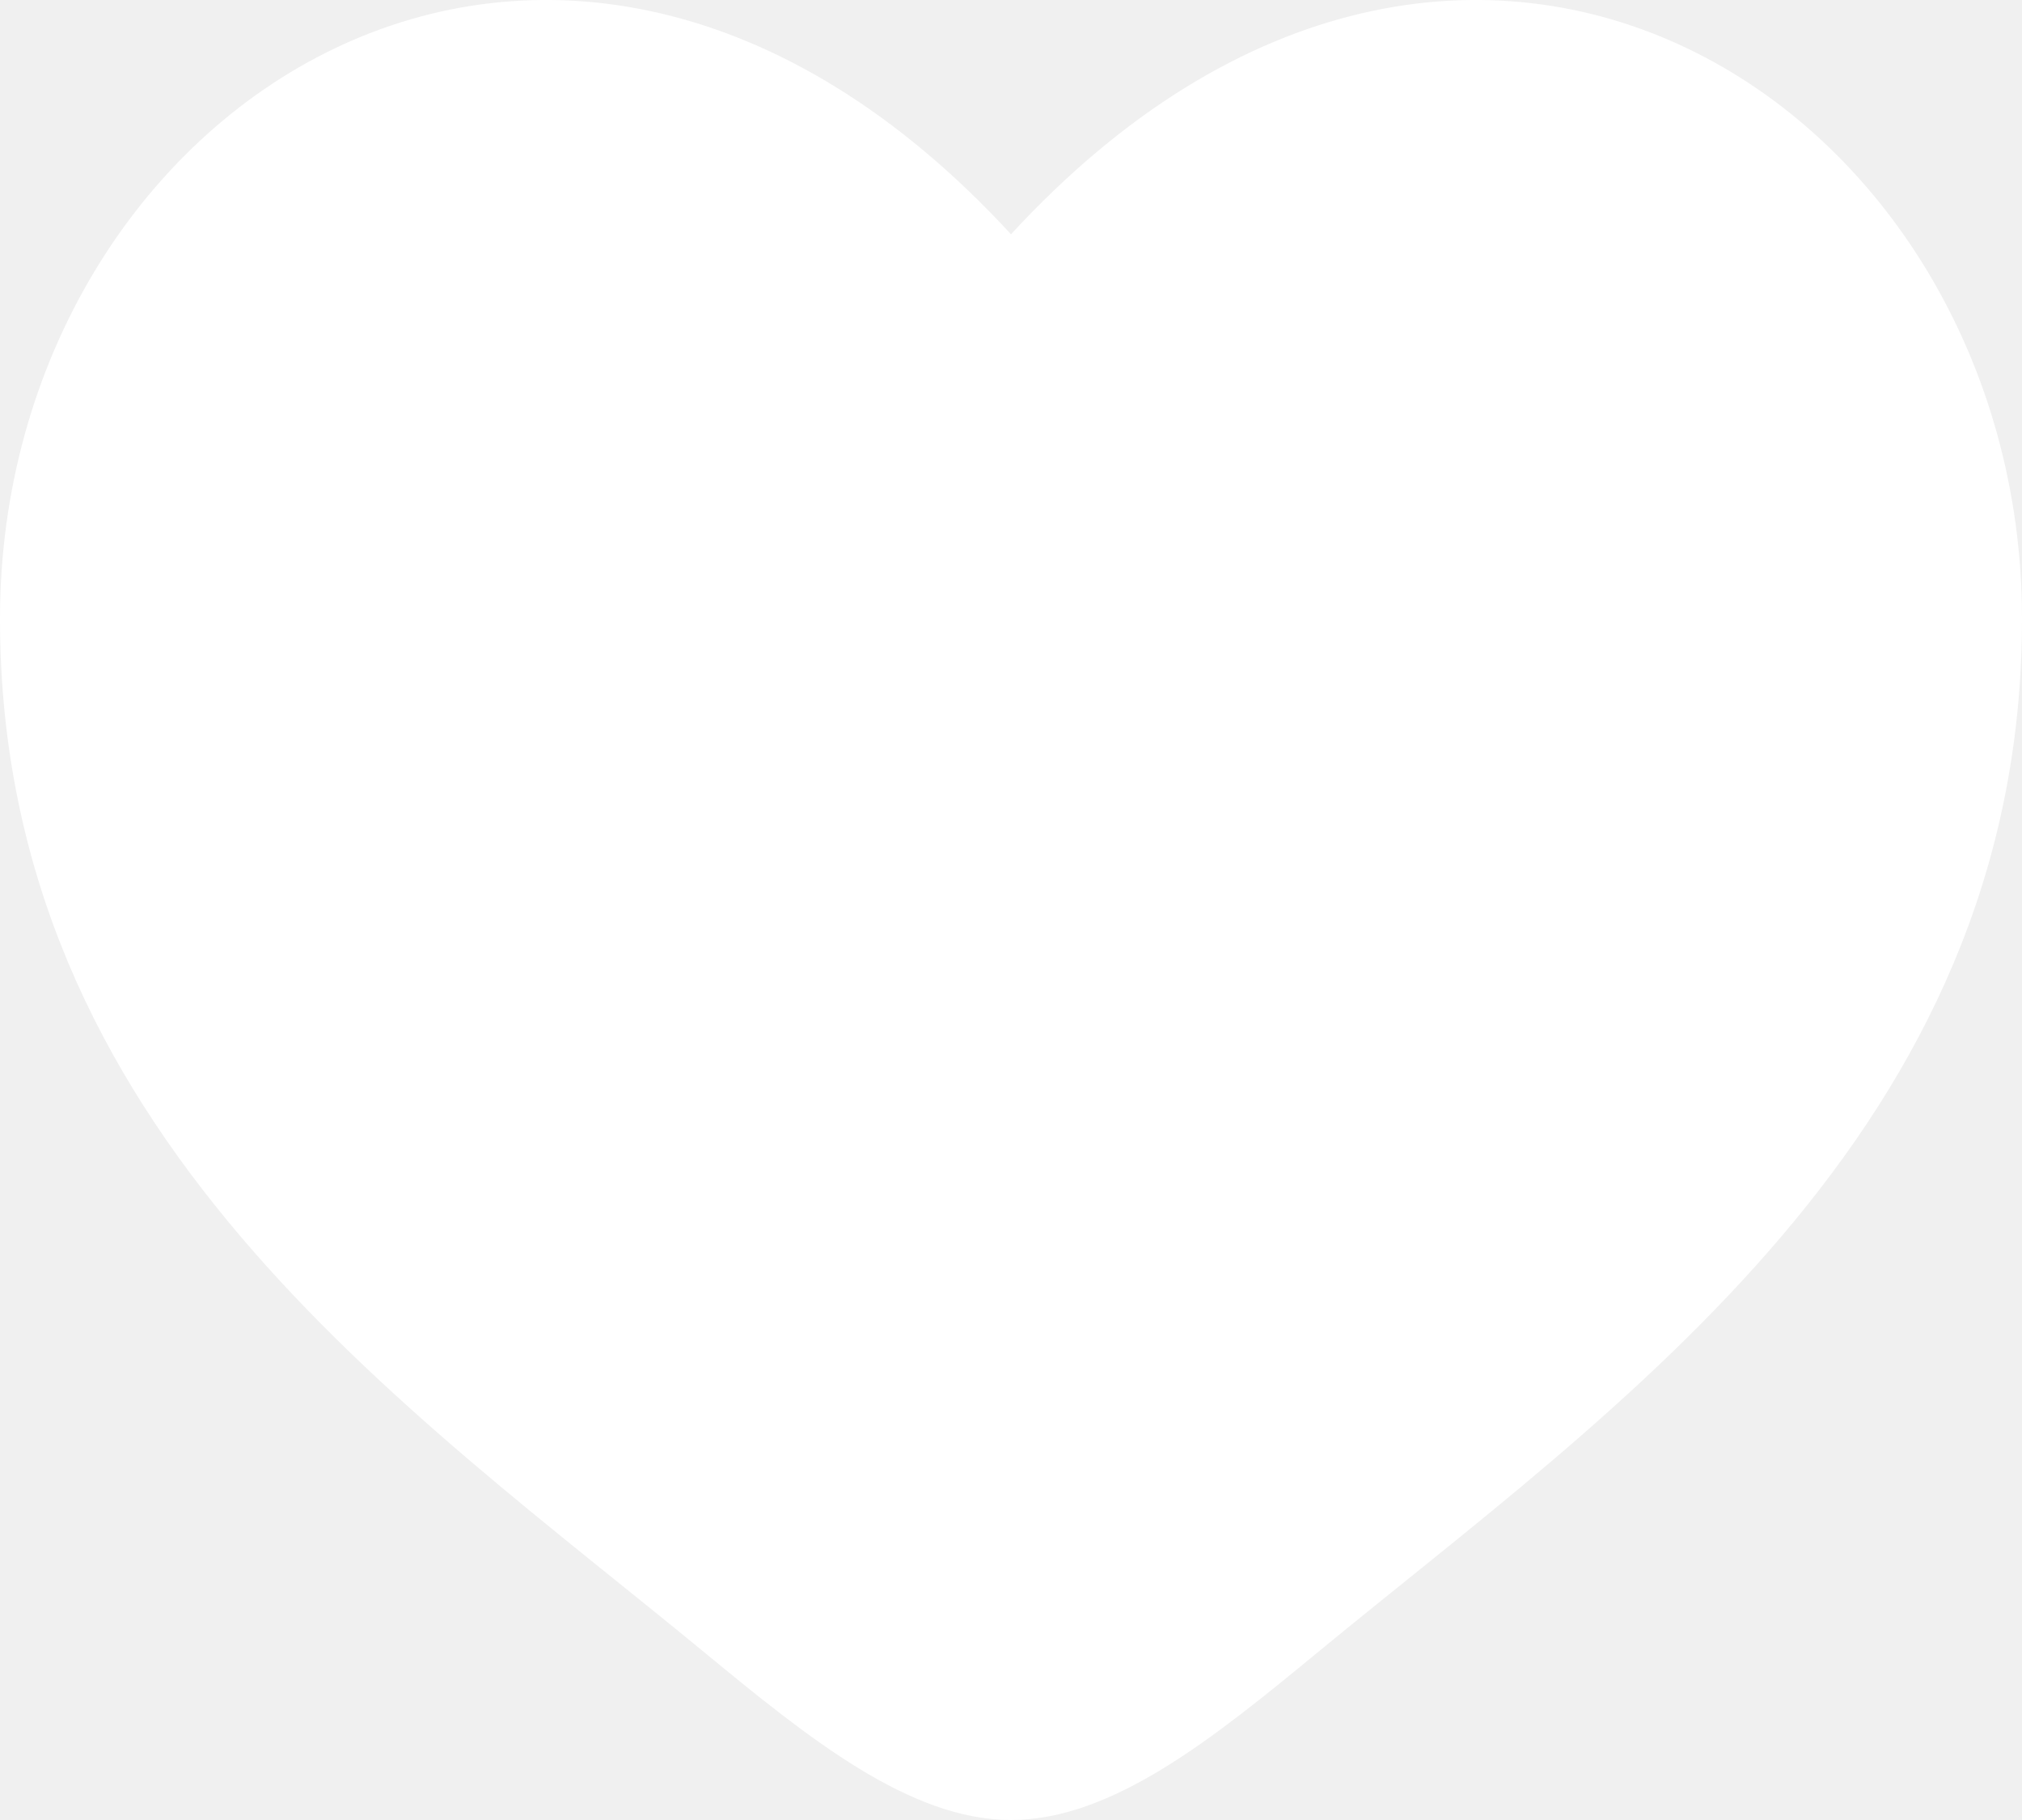
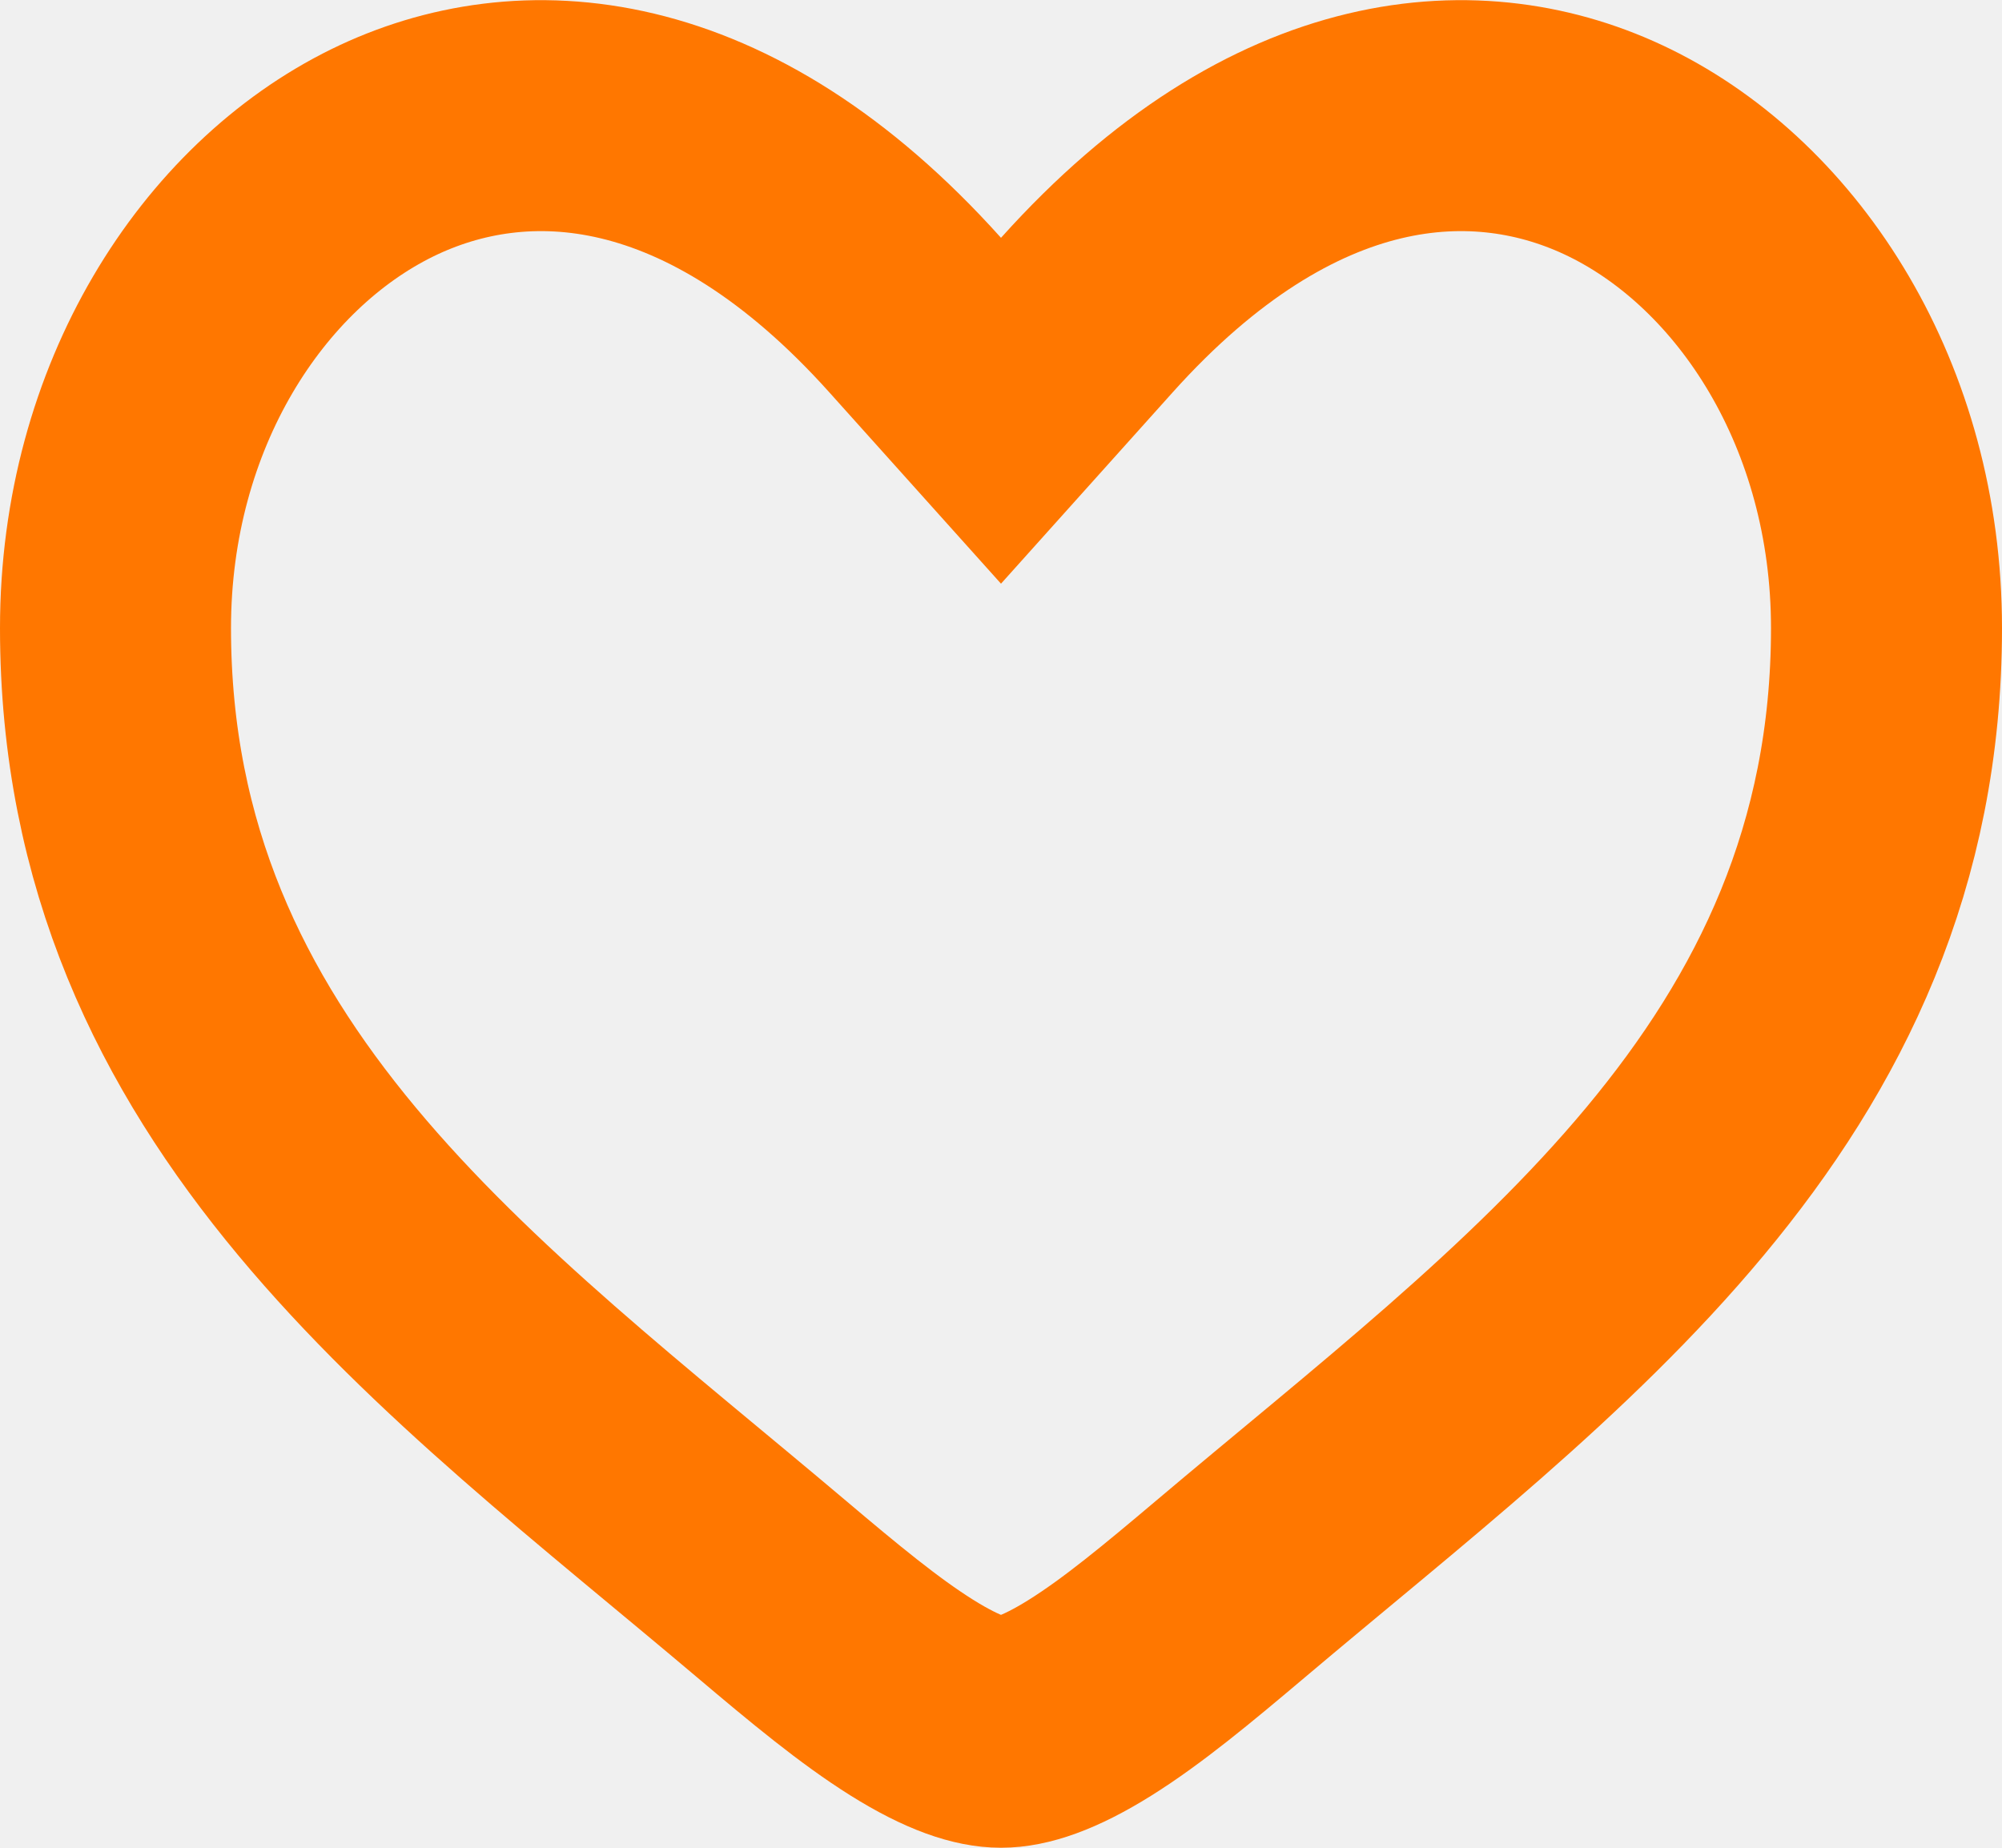
- <svg xmlns="http://www.w3.org/2000/svg" width="20" height="18" viewBox="0 0 20 18" fill="none">
-   <path d="M0 6.119C0 11.204 4.019 13.913 6.962 16.338C8 17.194 9 18 10 18C11 18 12 17.194 13.038 16.338C15.981 13.913 20 11.204 20 6.119C20 1.034 14.5 -2.572 10 2.317C5.5 -2.572 0 1.034 0 6.119Z" fill="white" />
+ <svg xmlns="http://www.w3.org/2000/svg" width="26" height="24" viewBox="0 0 26 24" fill="none">
+   <path d="M14.116 4.091C16.67 1.246 19.215 1.093 21.033 1.984C22.98 2.938 24.5 5.273 24.5 8.158C24.5 14.092 20.017 17.227 15.981 20.639C15.292 21.221 14.711 21.704 14.16 22.049C13.606 22.396 13.242 22.5 13 22.5C12.758 22.5 12.394 22.396 11.84 22.049C11.29 21.704 10.707 21.221 10.019 20.639C5.983 17.227 1.5 14.092 1.5 8.158C1.5 5.273 3.021 2.938 4.967 1.984C6.785 1.093 9.33 1.246 11.884 4.091L13 5.335L14.116 4.091Z" stroke="#FF7700" stroke-width="3" />
</svg>
